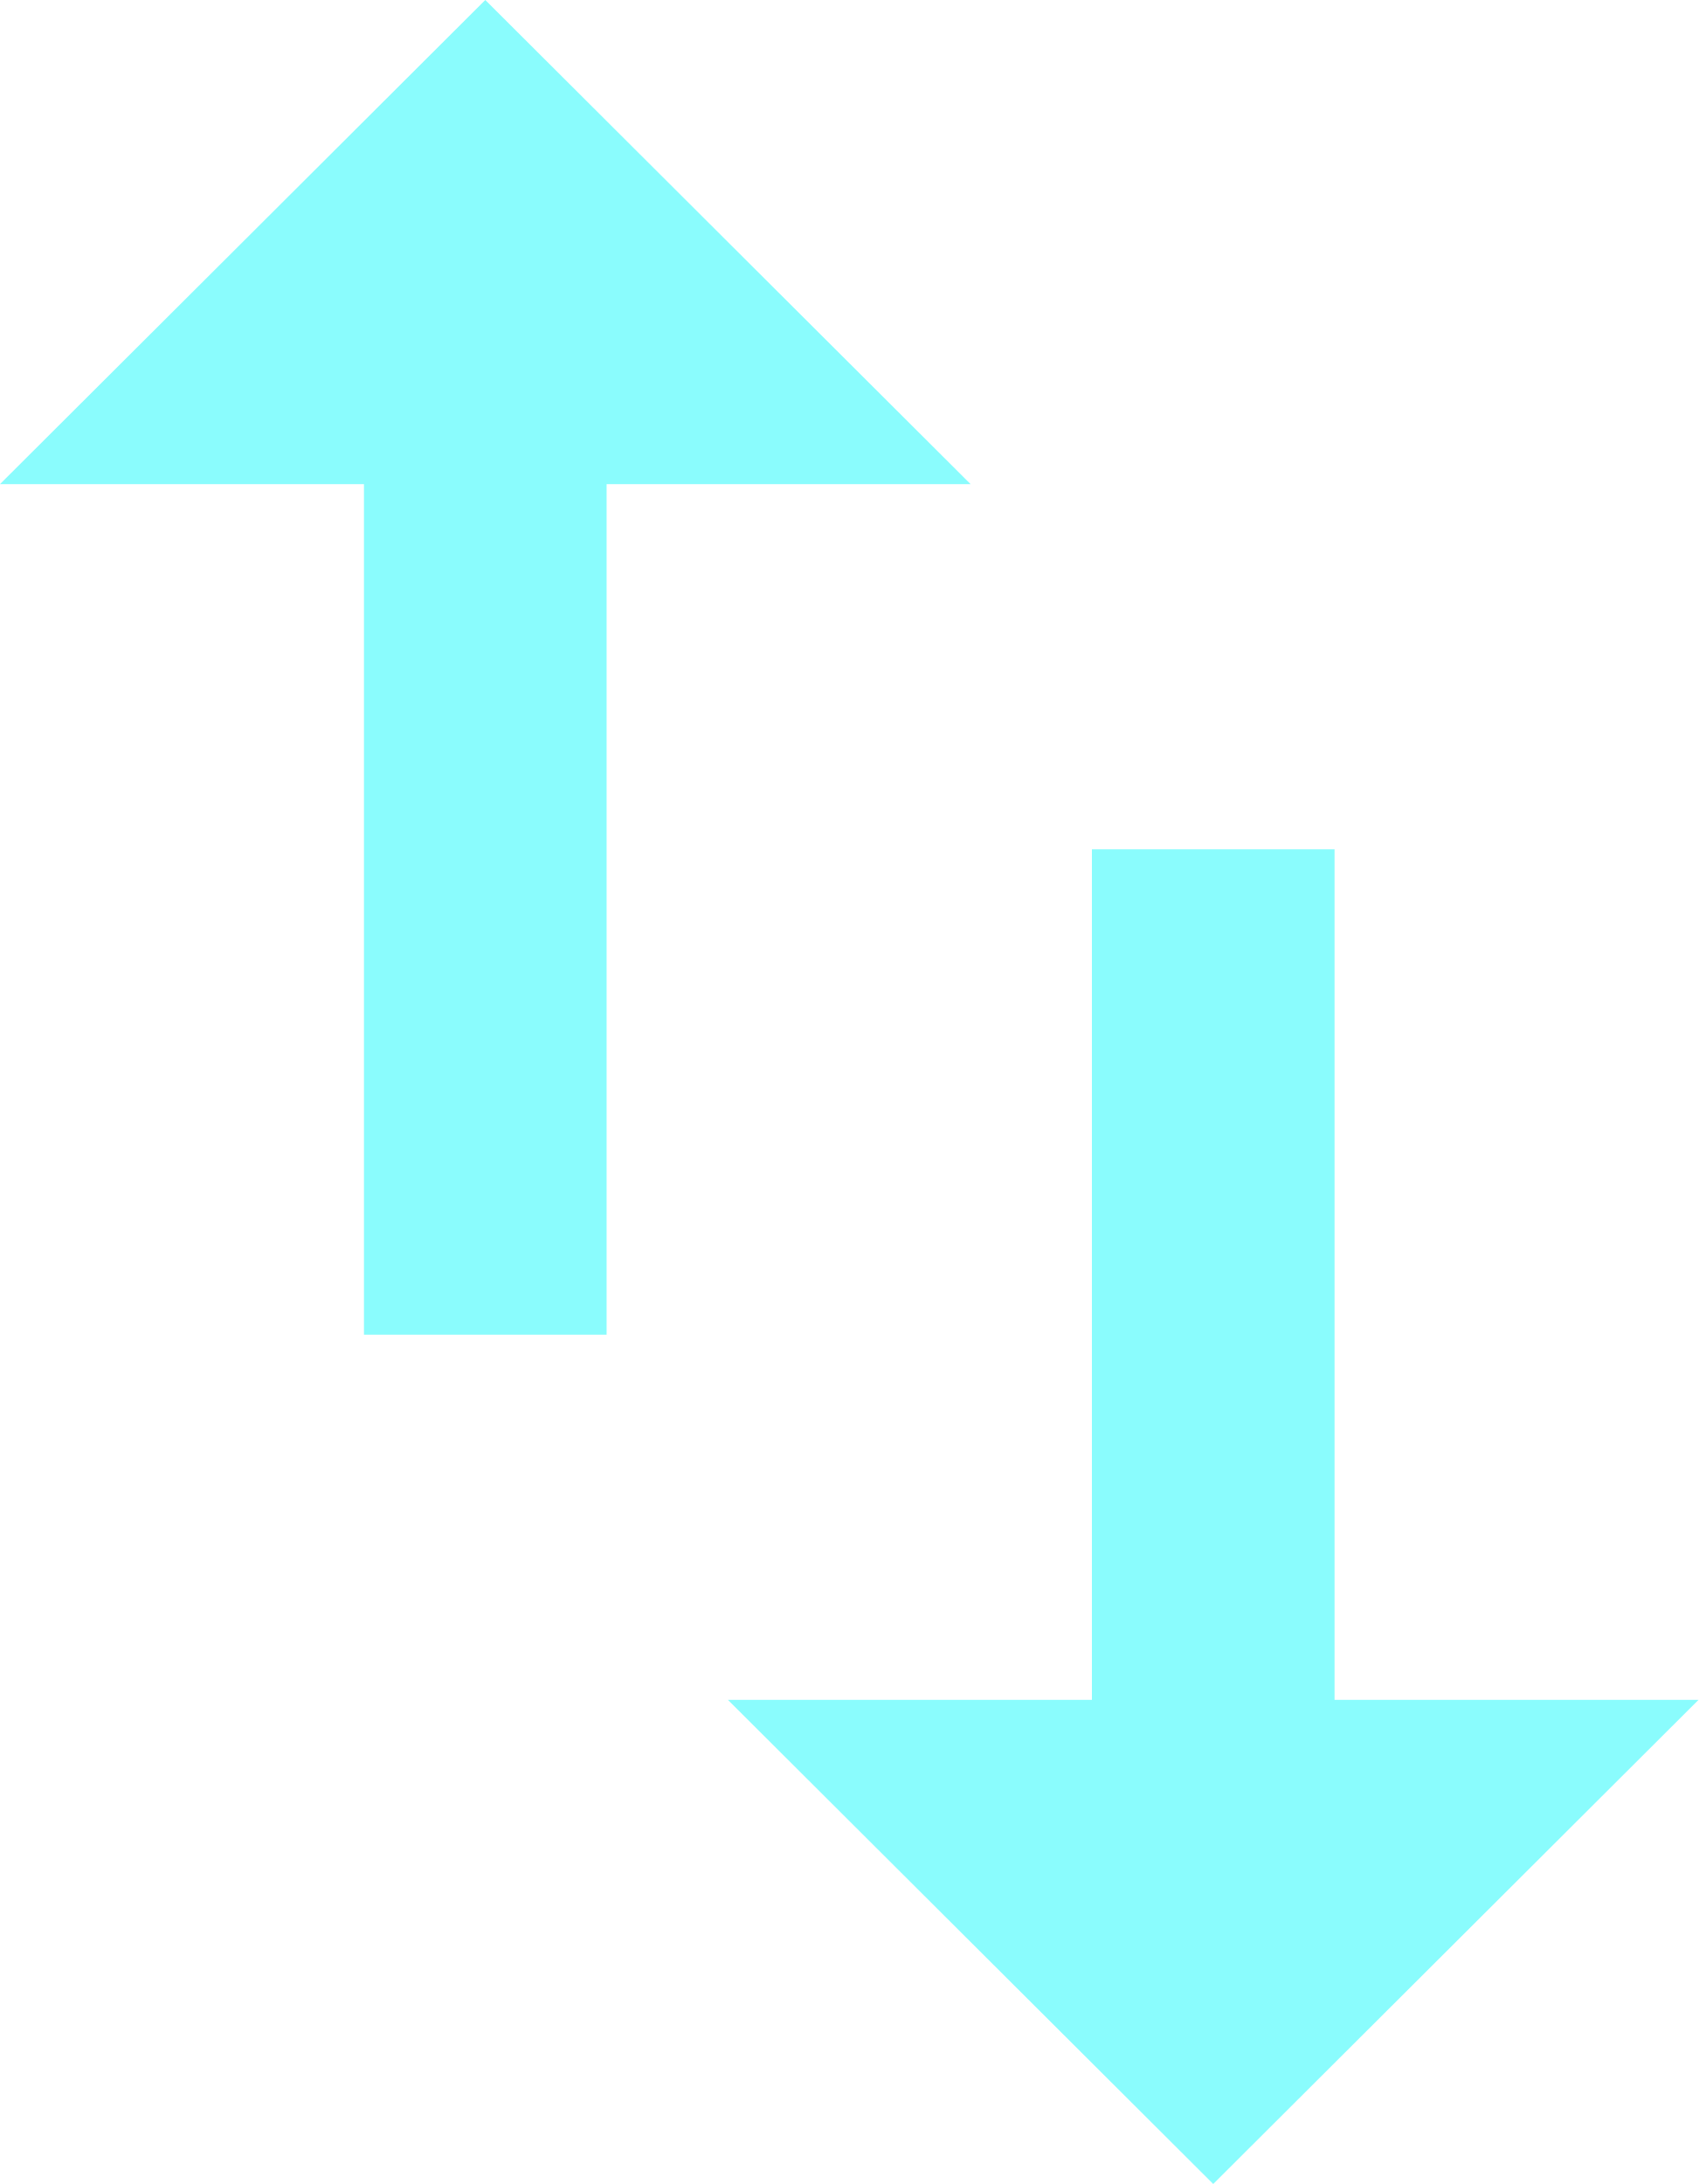
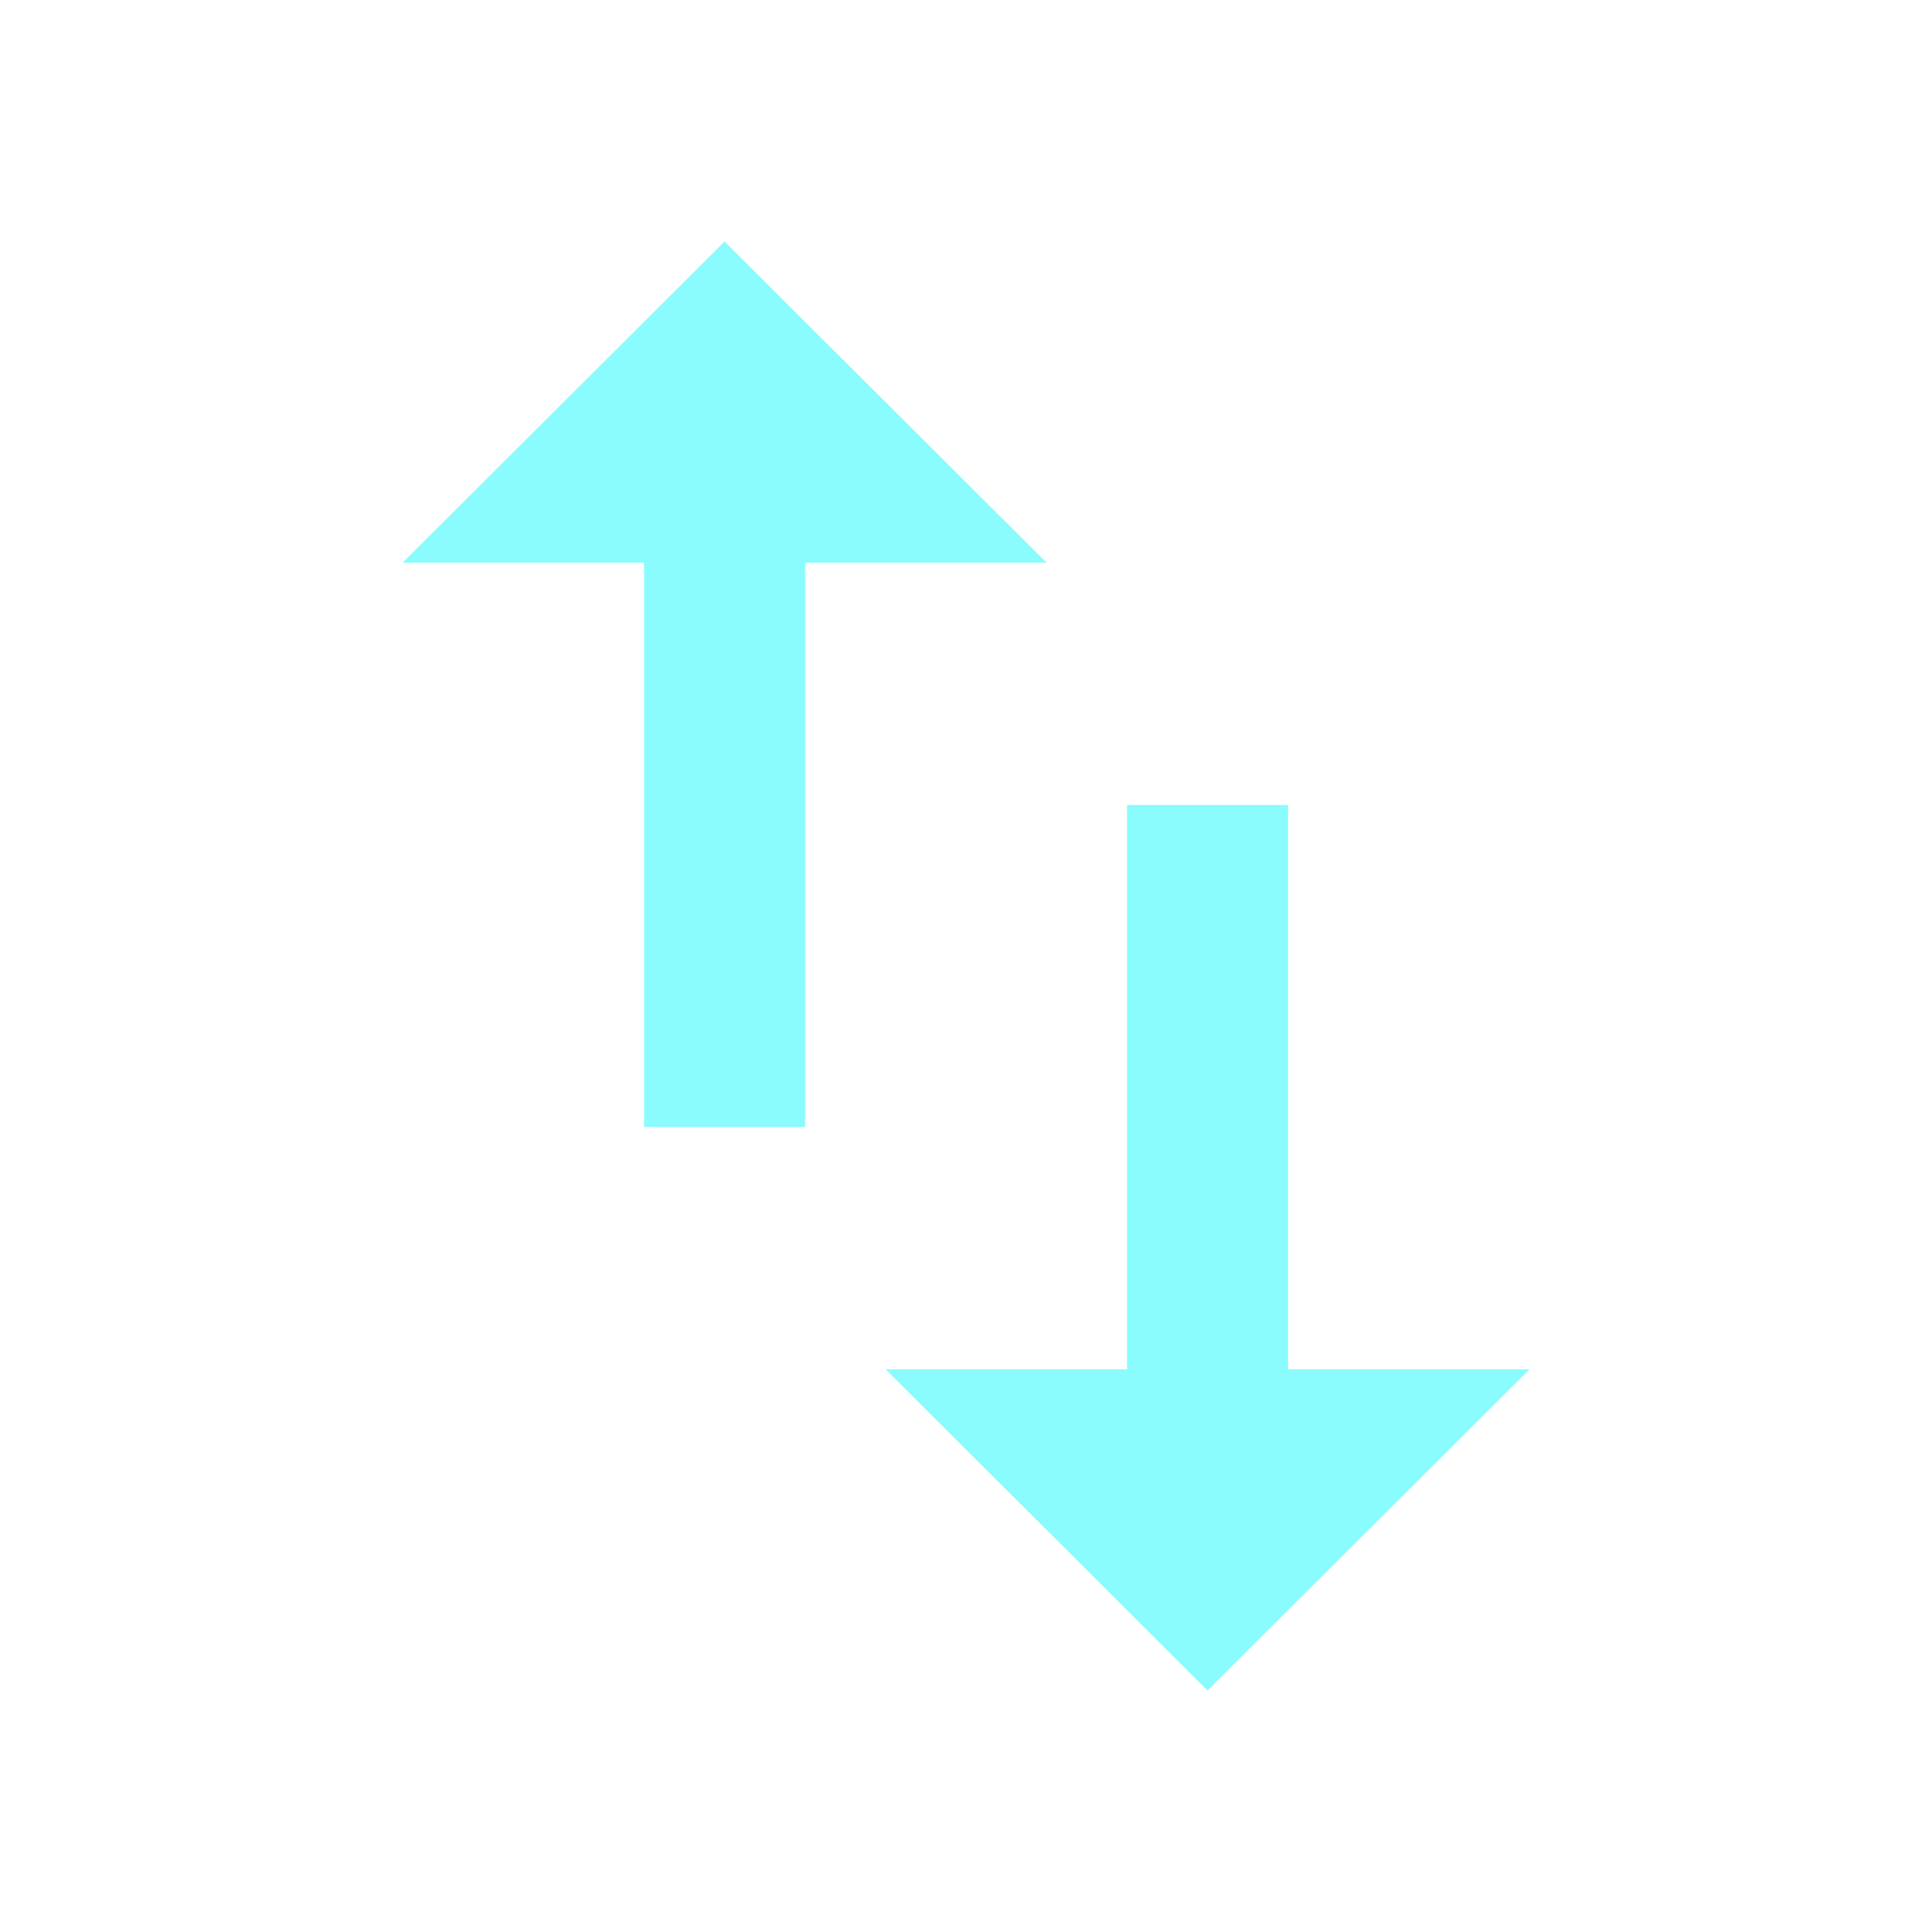
- <svg xmlns="http://www.w3.org/2000/svg" width="14" height="18" viewBox="0 0 14 18" fill="none">
-   <path d="M4 0L0 3.99H3V11H5V3.99H8L4 0ZM11 14.01V7H9V14.01H6L10 18L14 14.01H11Z" fill="#8AFCFD" />
+ <svg xmlns="http://www.w3.org/2000/svg" width="44" height="44" viewBox="0 0 44 44" fill="none">
+   <path d="M16.501 5.5L9.168 12.815H14.668V25.667H18.335V12.815H23.835L16.501 5.5ZM29.335 31.185V18.333H25.668V31.185H20.168L27.501 38.5L34.835 31.185H29.335Z" fill="#8AFCFD" />
</svg>
